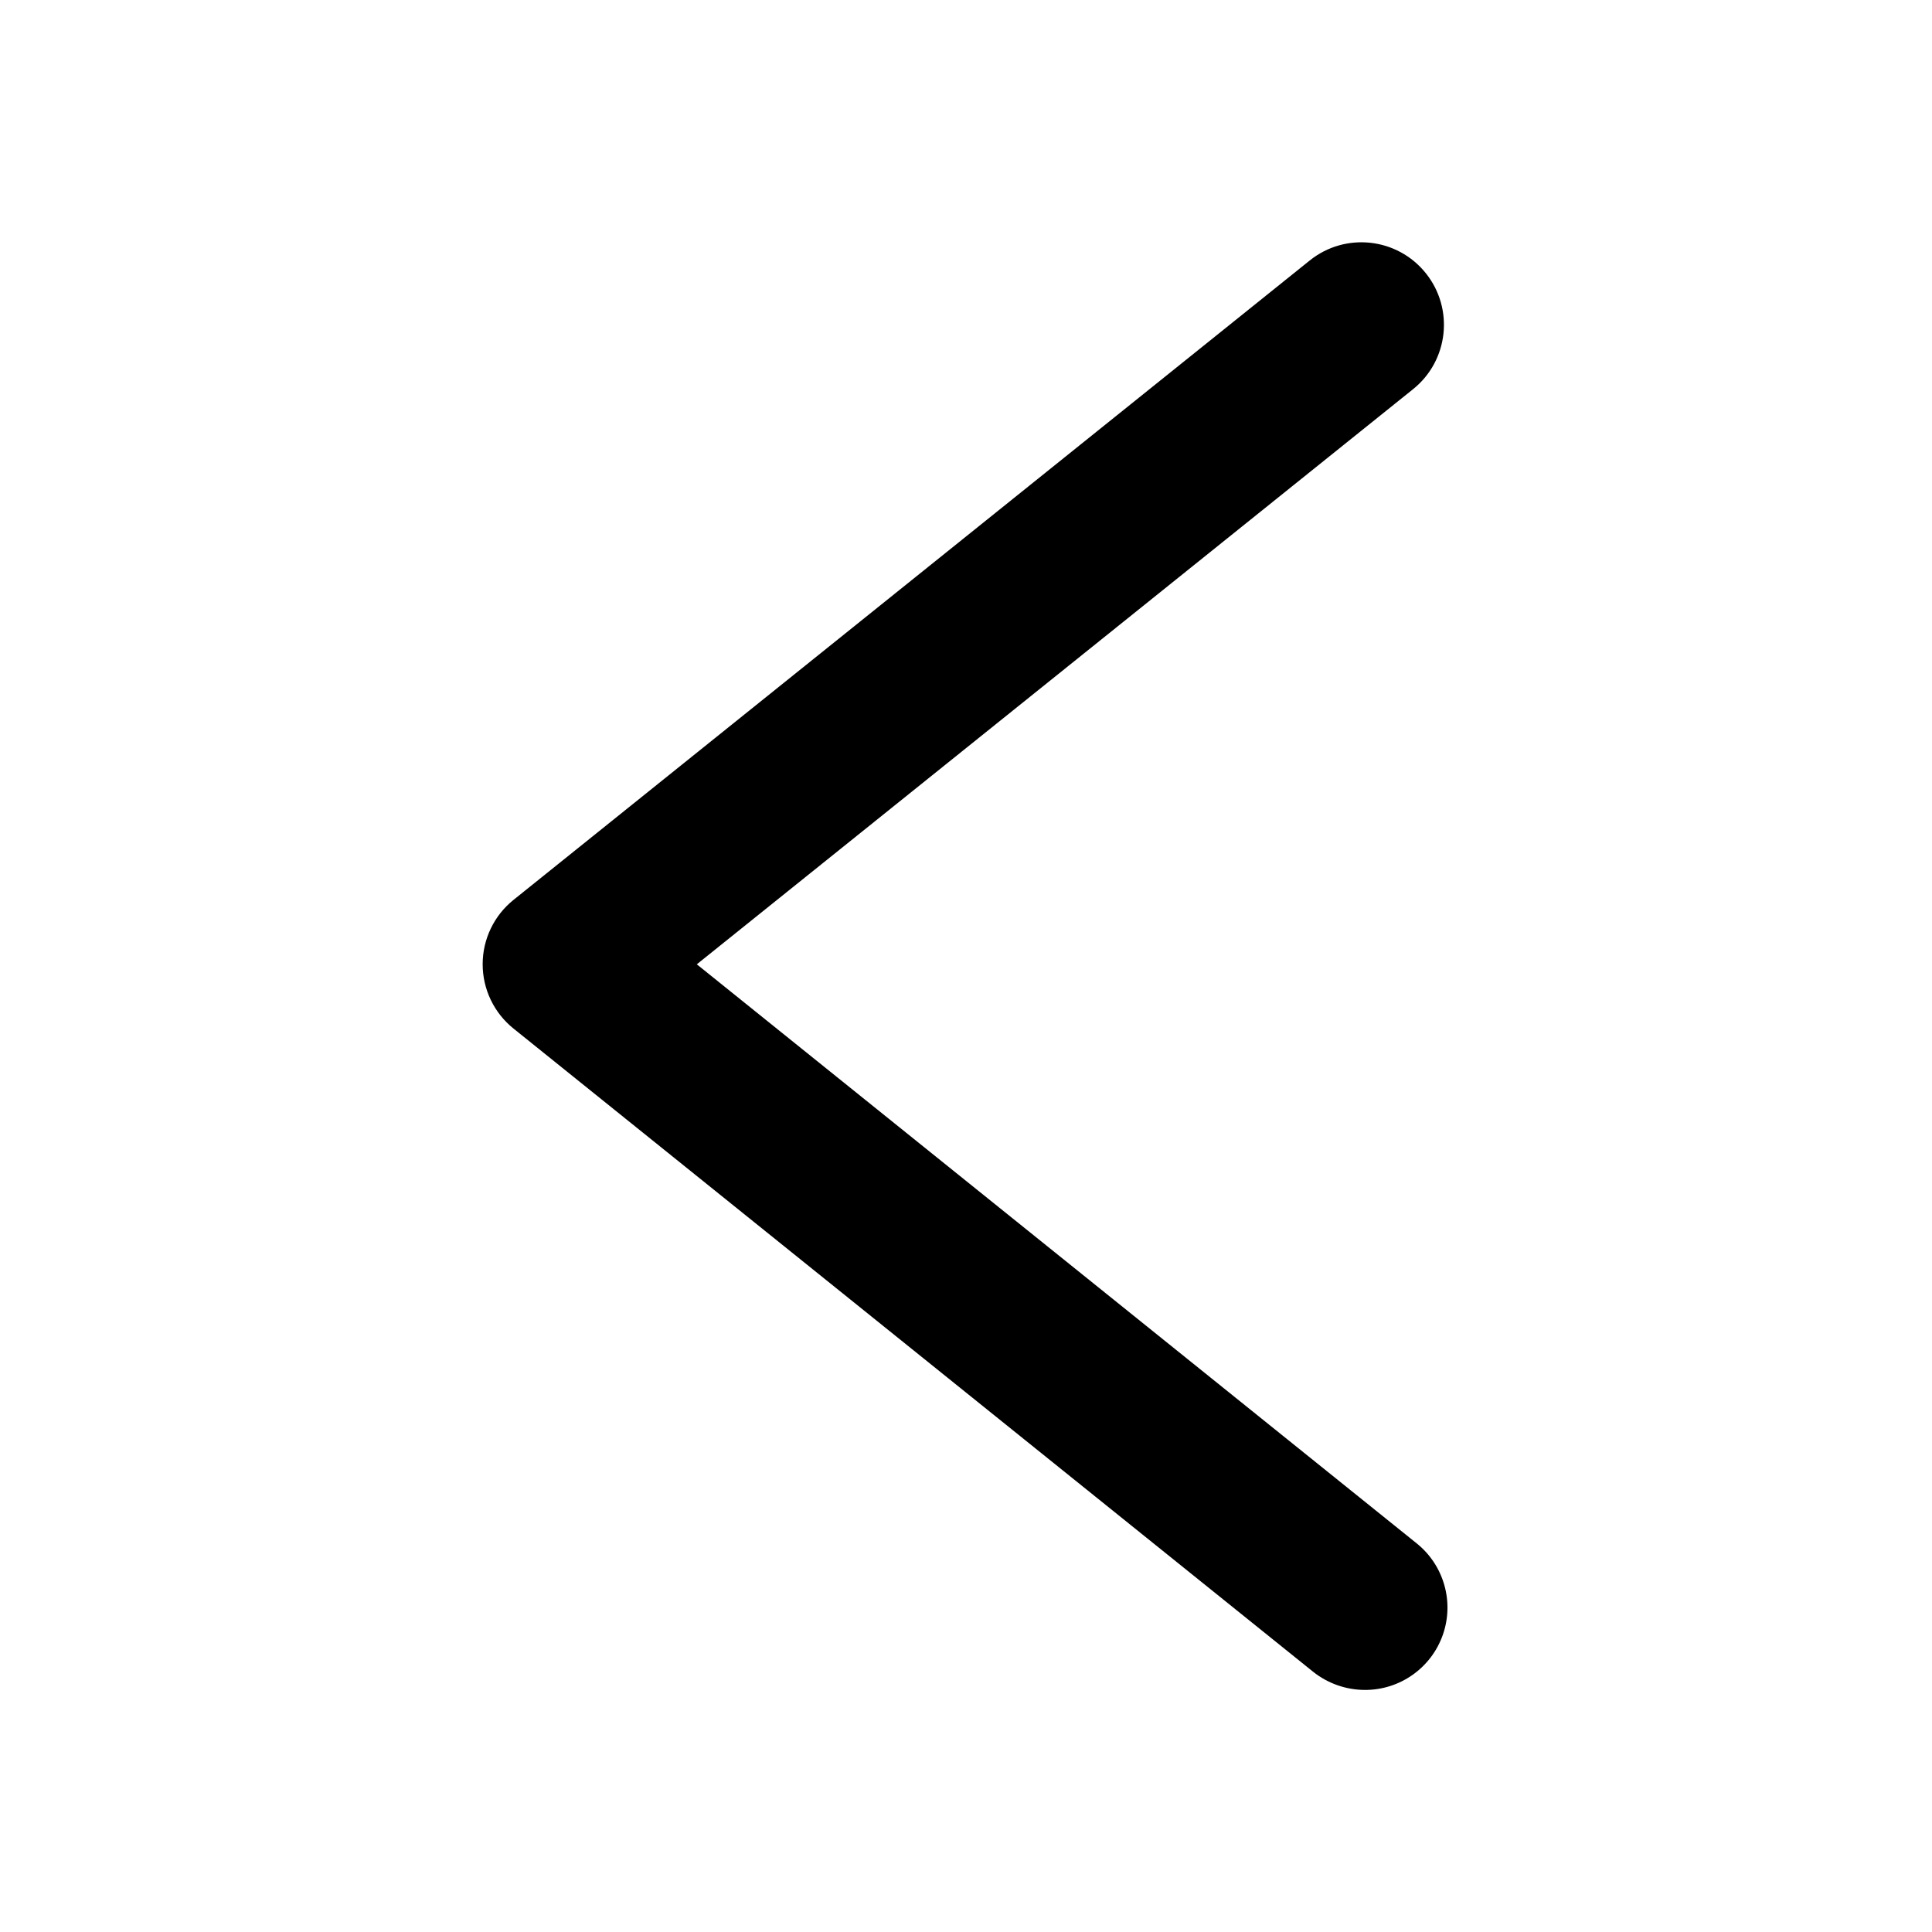
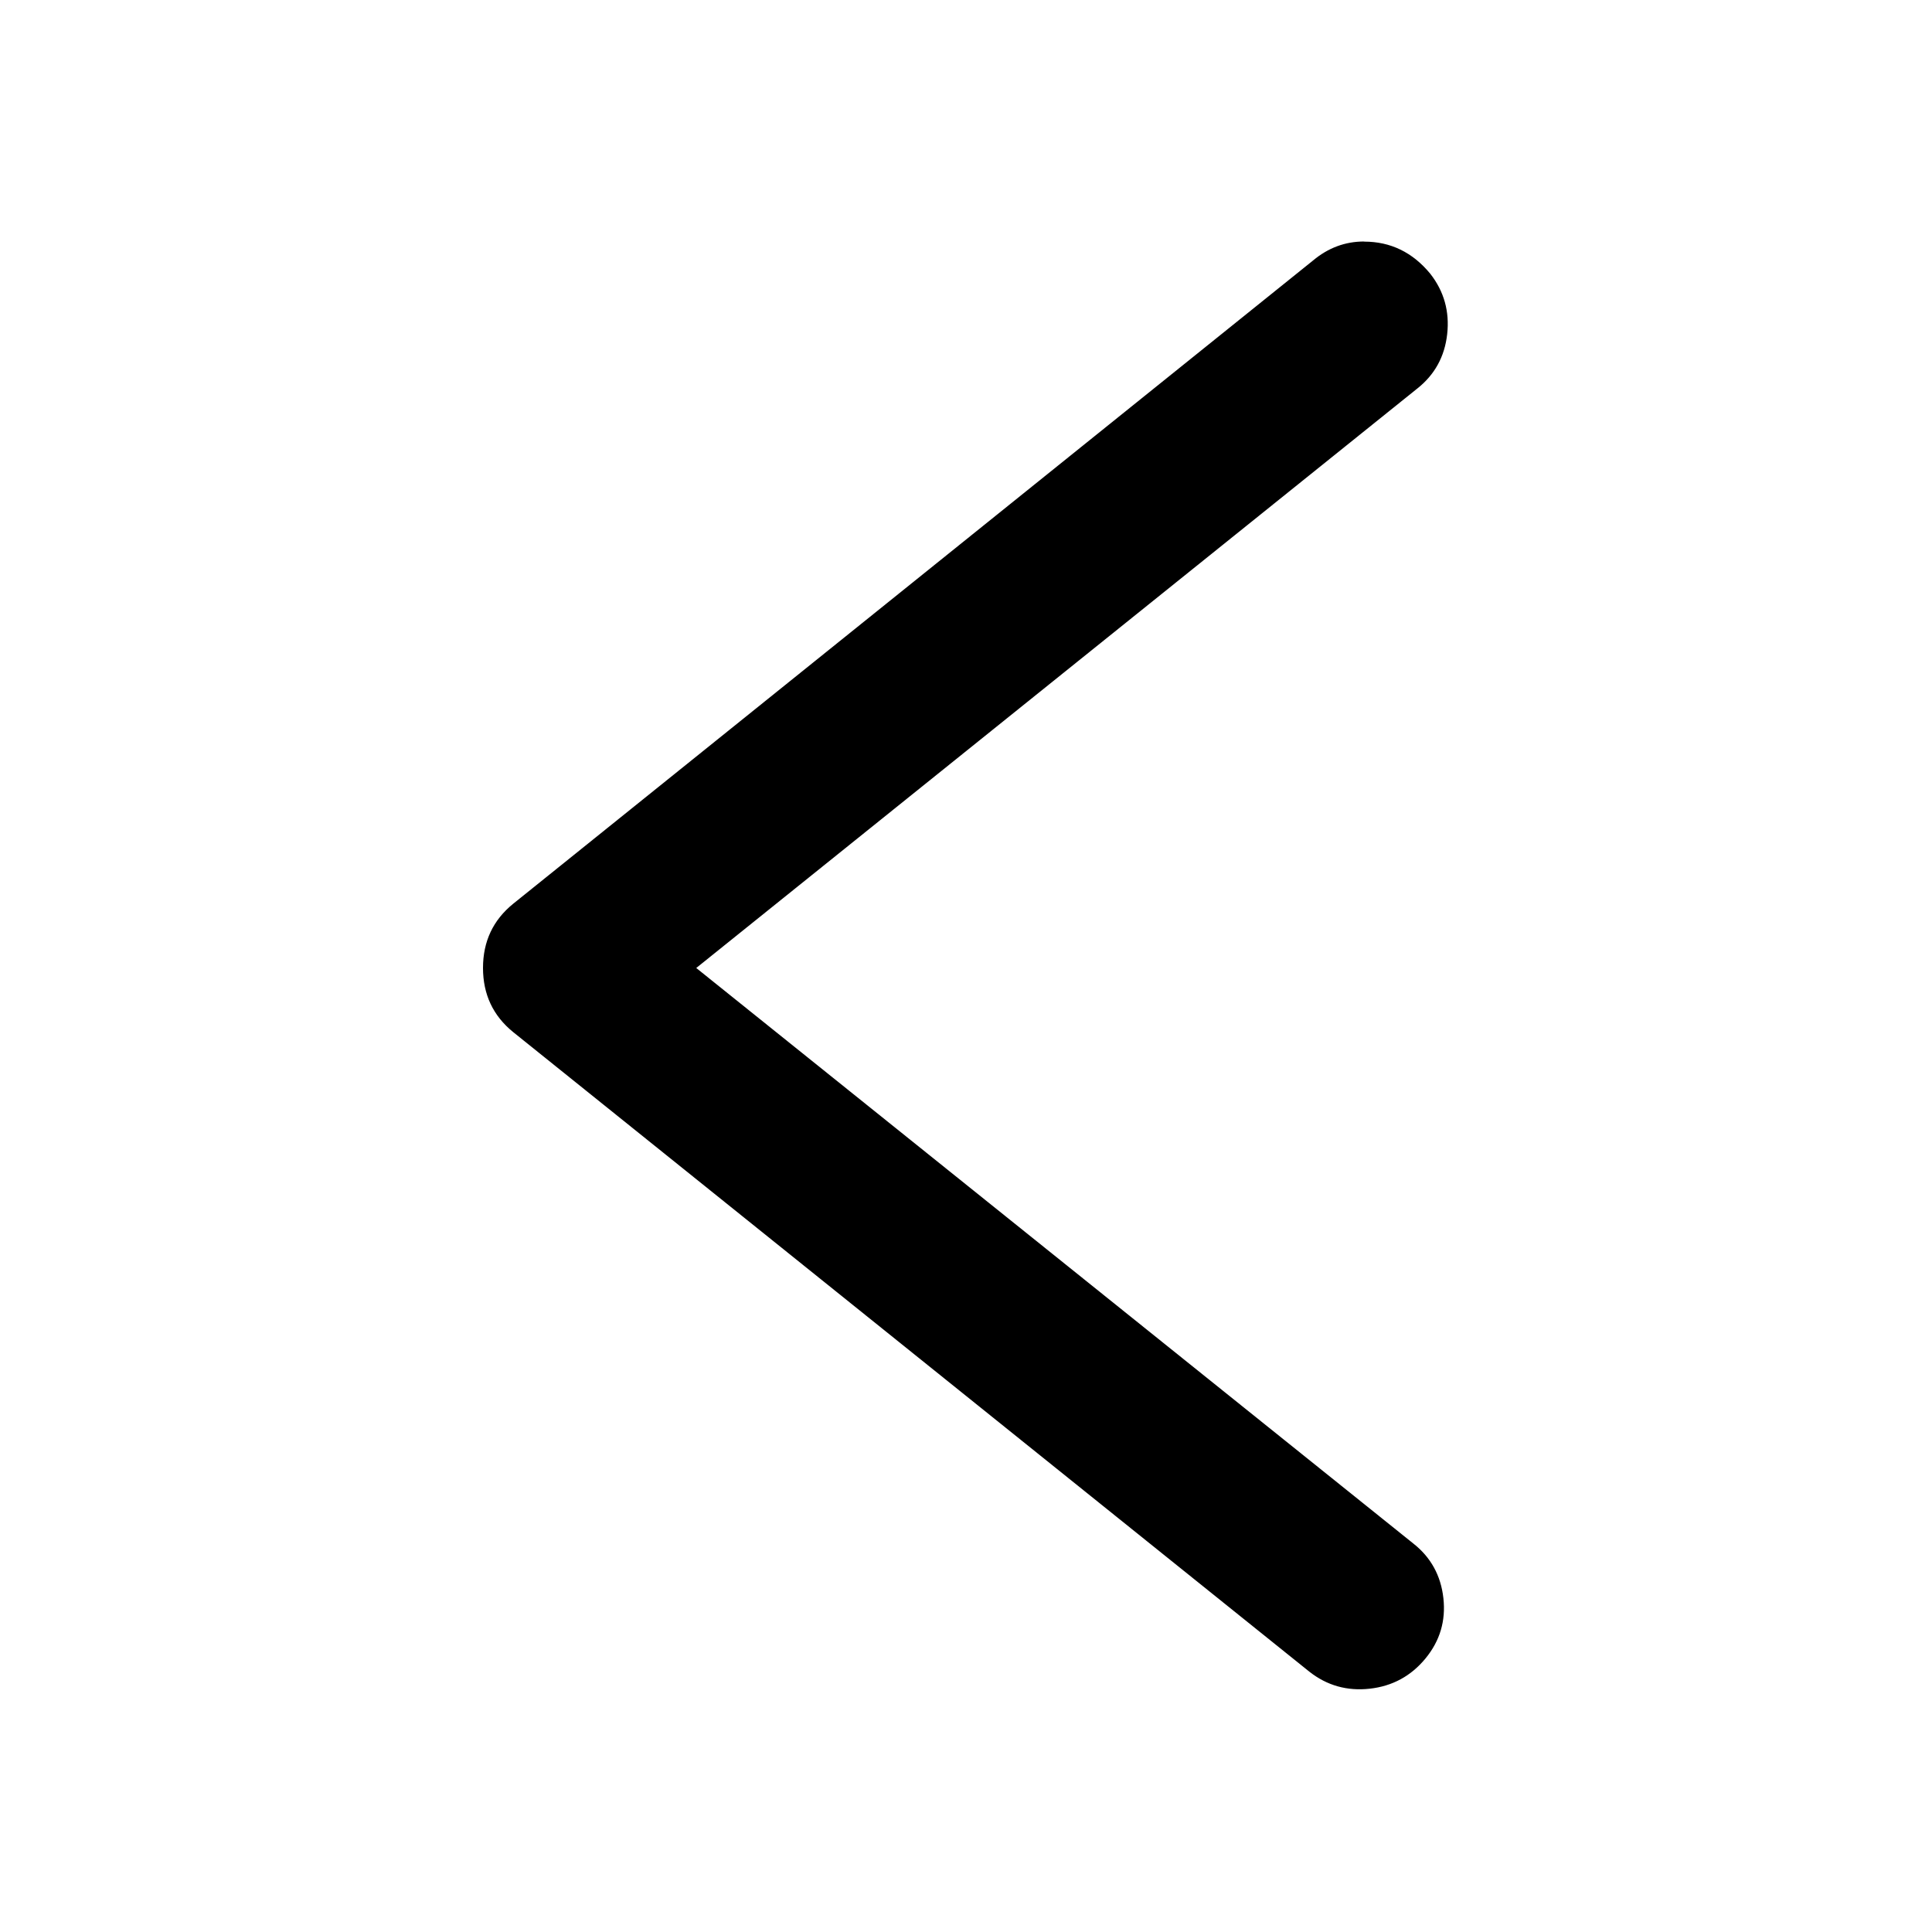
- <svg xmlns="http://www.w3.org/2000/svg" t="1586269177137" class="icon" viewBox="0 0 1024 1024" version="1.1" p-id="2135" width="200" height="200">
+ <svg xmlns="http://www.w3.org/2000/svg" t="1622212937496" class="icon" viewBox="0 0 1024 1024" version="1.1" p-id="844" width="200" height="200">
  <defs>
    <style type="text/css" />
  </defs>
-   <path d="M723.413 895.701a44.203 44.203 0 0 1-27.392-9.6l-423.808-340.907a43.733 43.733 0 0 1 0-68.267l422.016-338.901a43.733 43.733 0 0 1 54.699 68.267l-379.605 304.811 381.525 306.901a43.648 43.648 0 0 1-27.392 77.696z" p-id="2136" />
+   <path d="M723.008 128q-15.008 0-27.008 10.016L272 479.008q-16 12.992-16 34.016t16 34.016L694.016 886.048q14.016 11.008 32 8.992t29.504-16 9.504-32-16-28.992l-380-304.992L751.04 206.048q14.016-11.008 16-28.992t-8.992-32q-14.016-16.992-35.008-16.992z" p-id="845" />
</svg>
